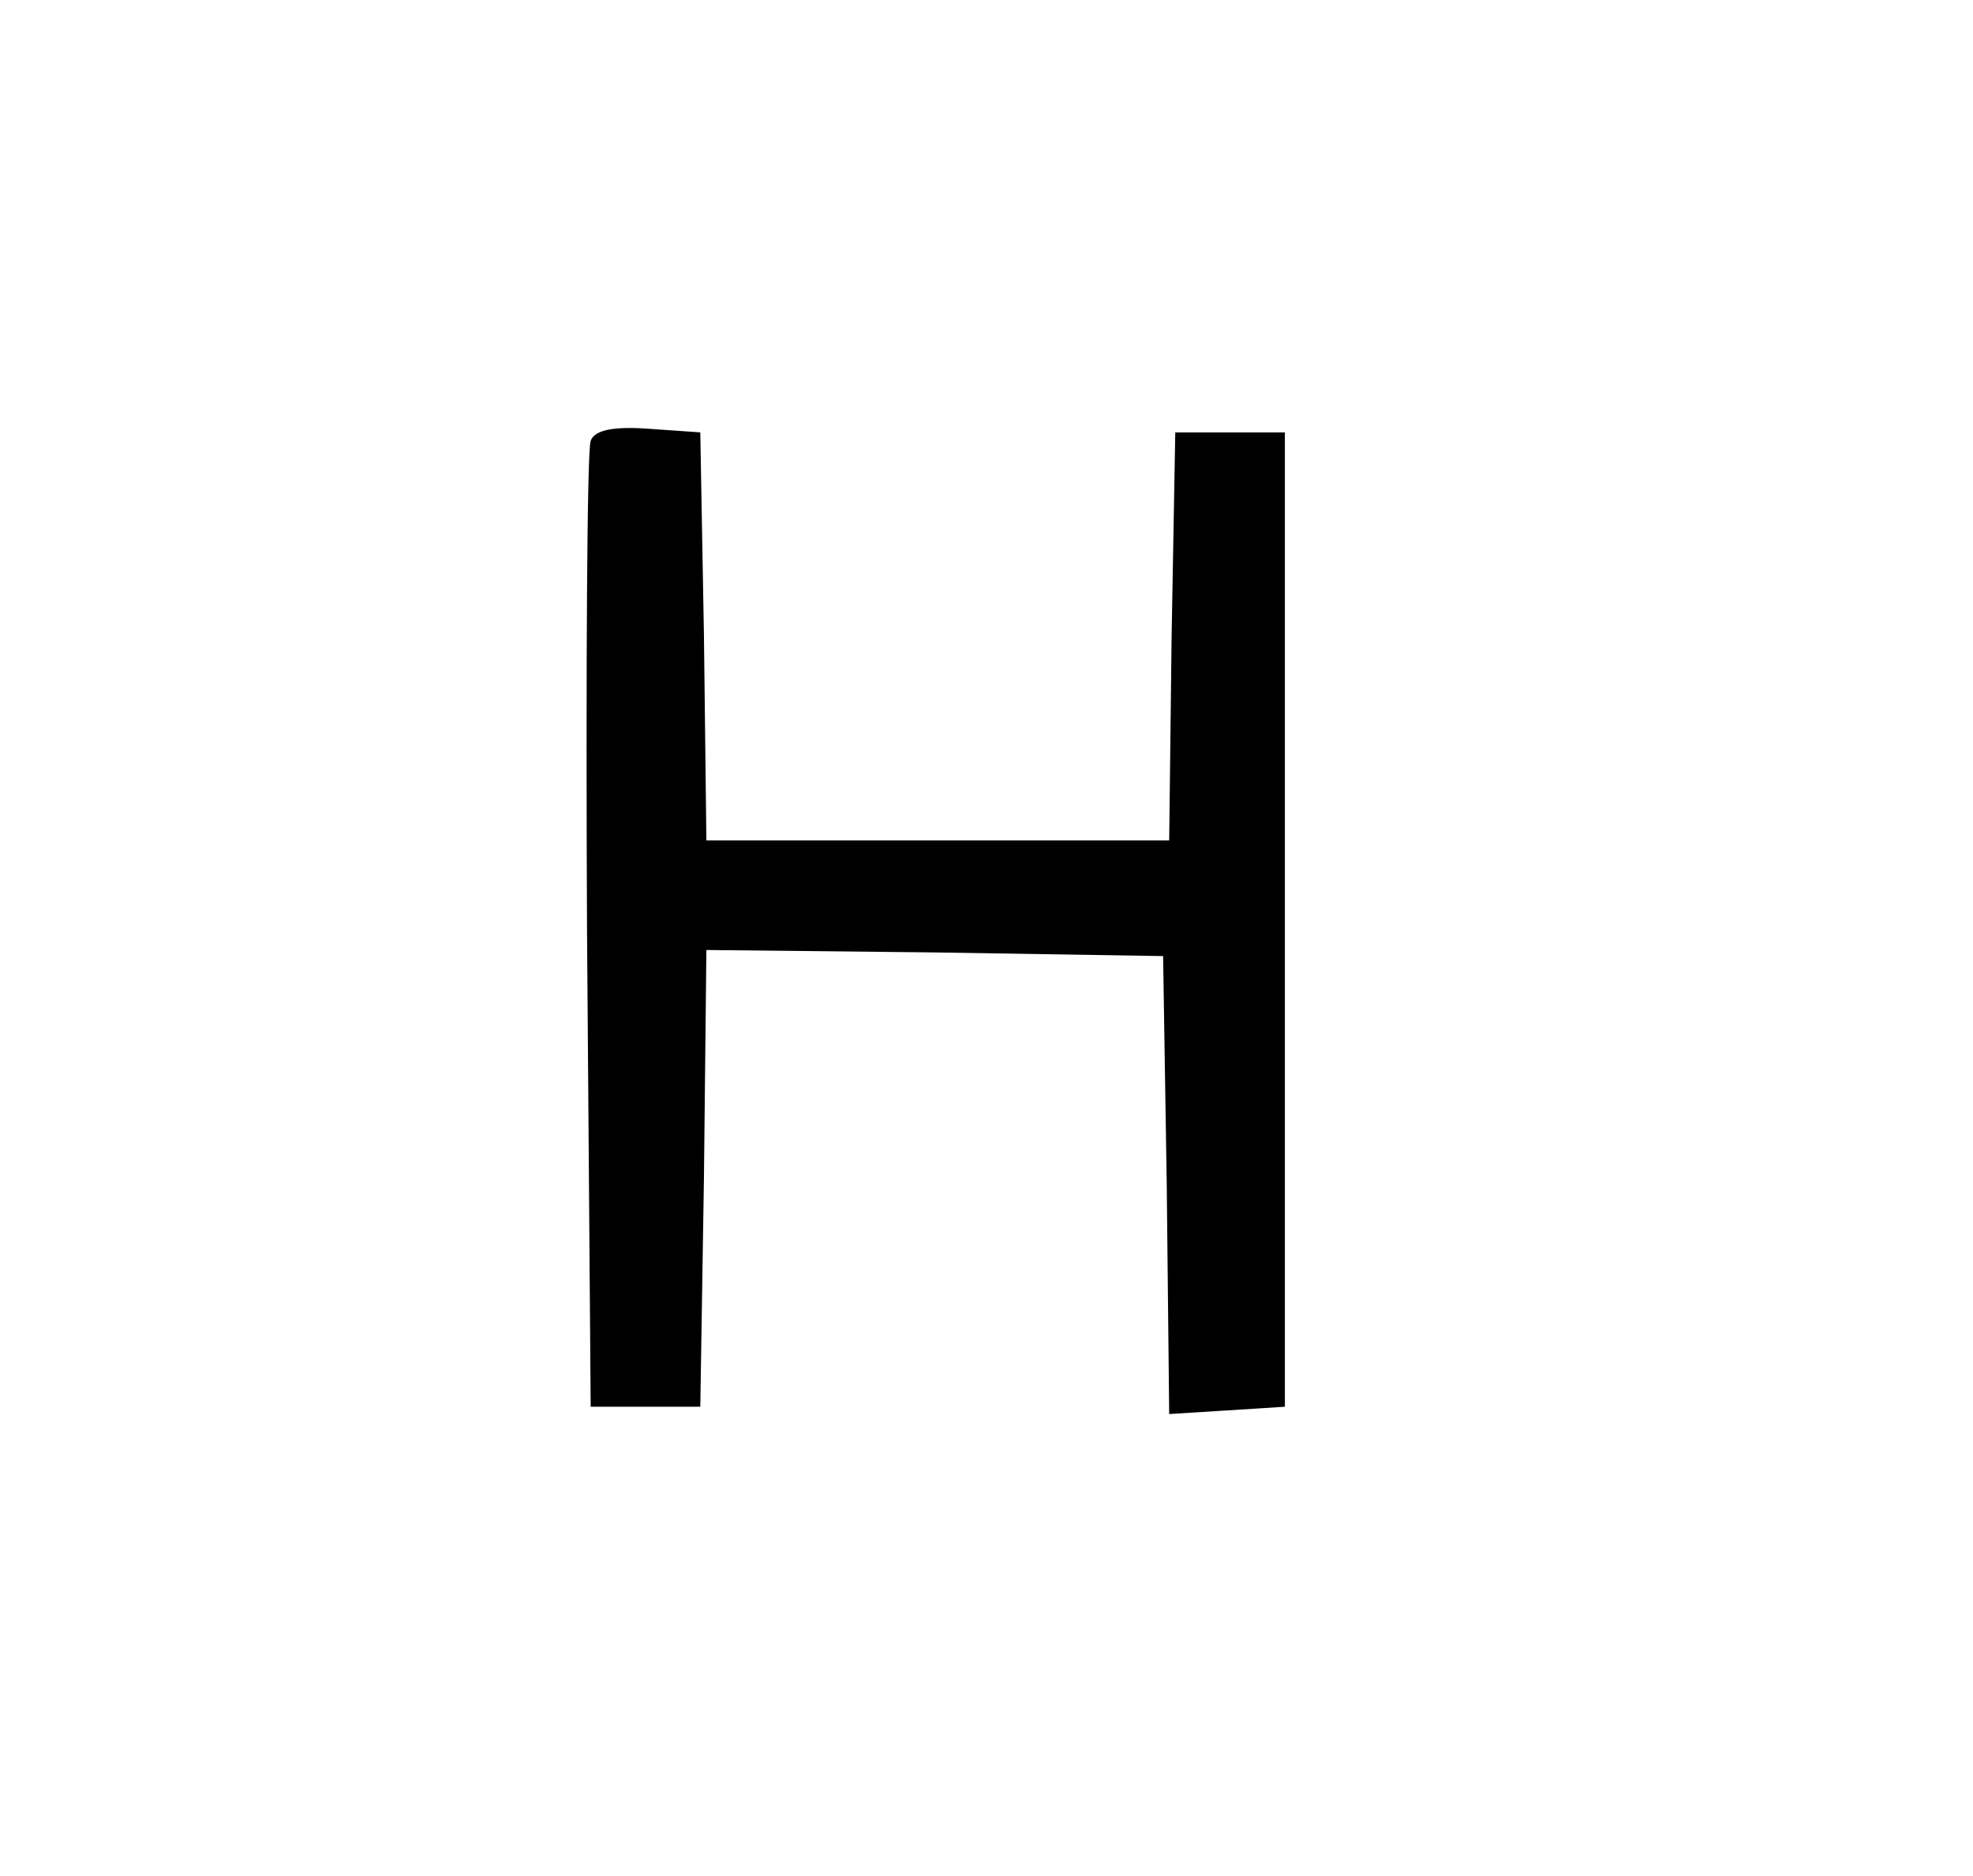
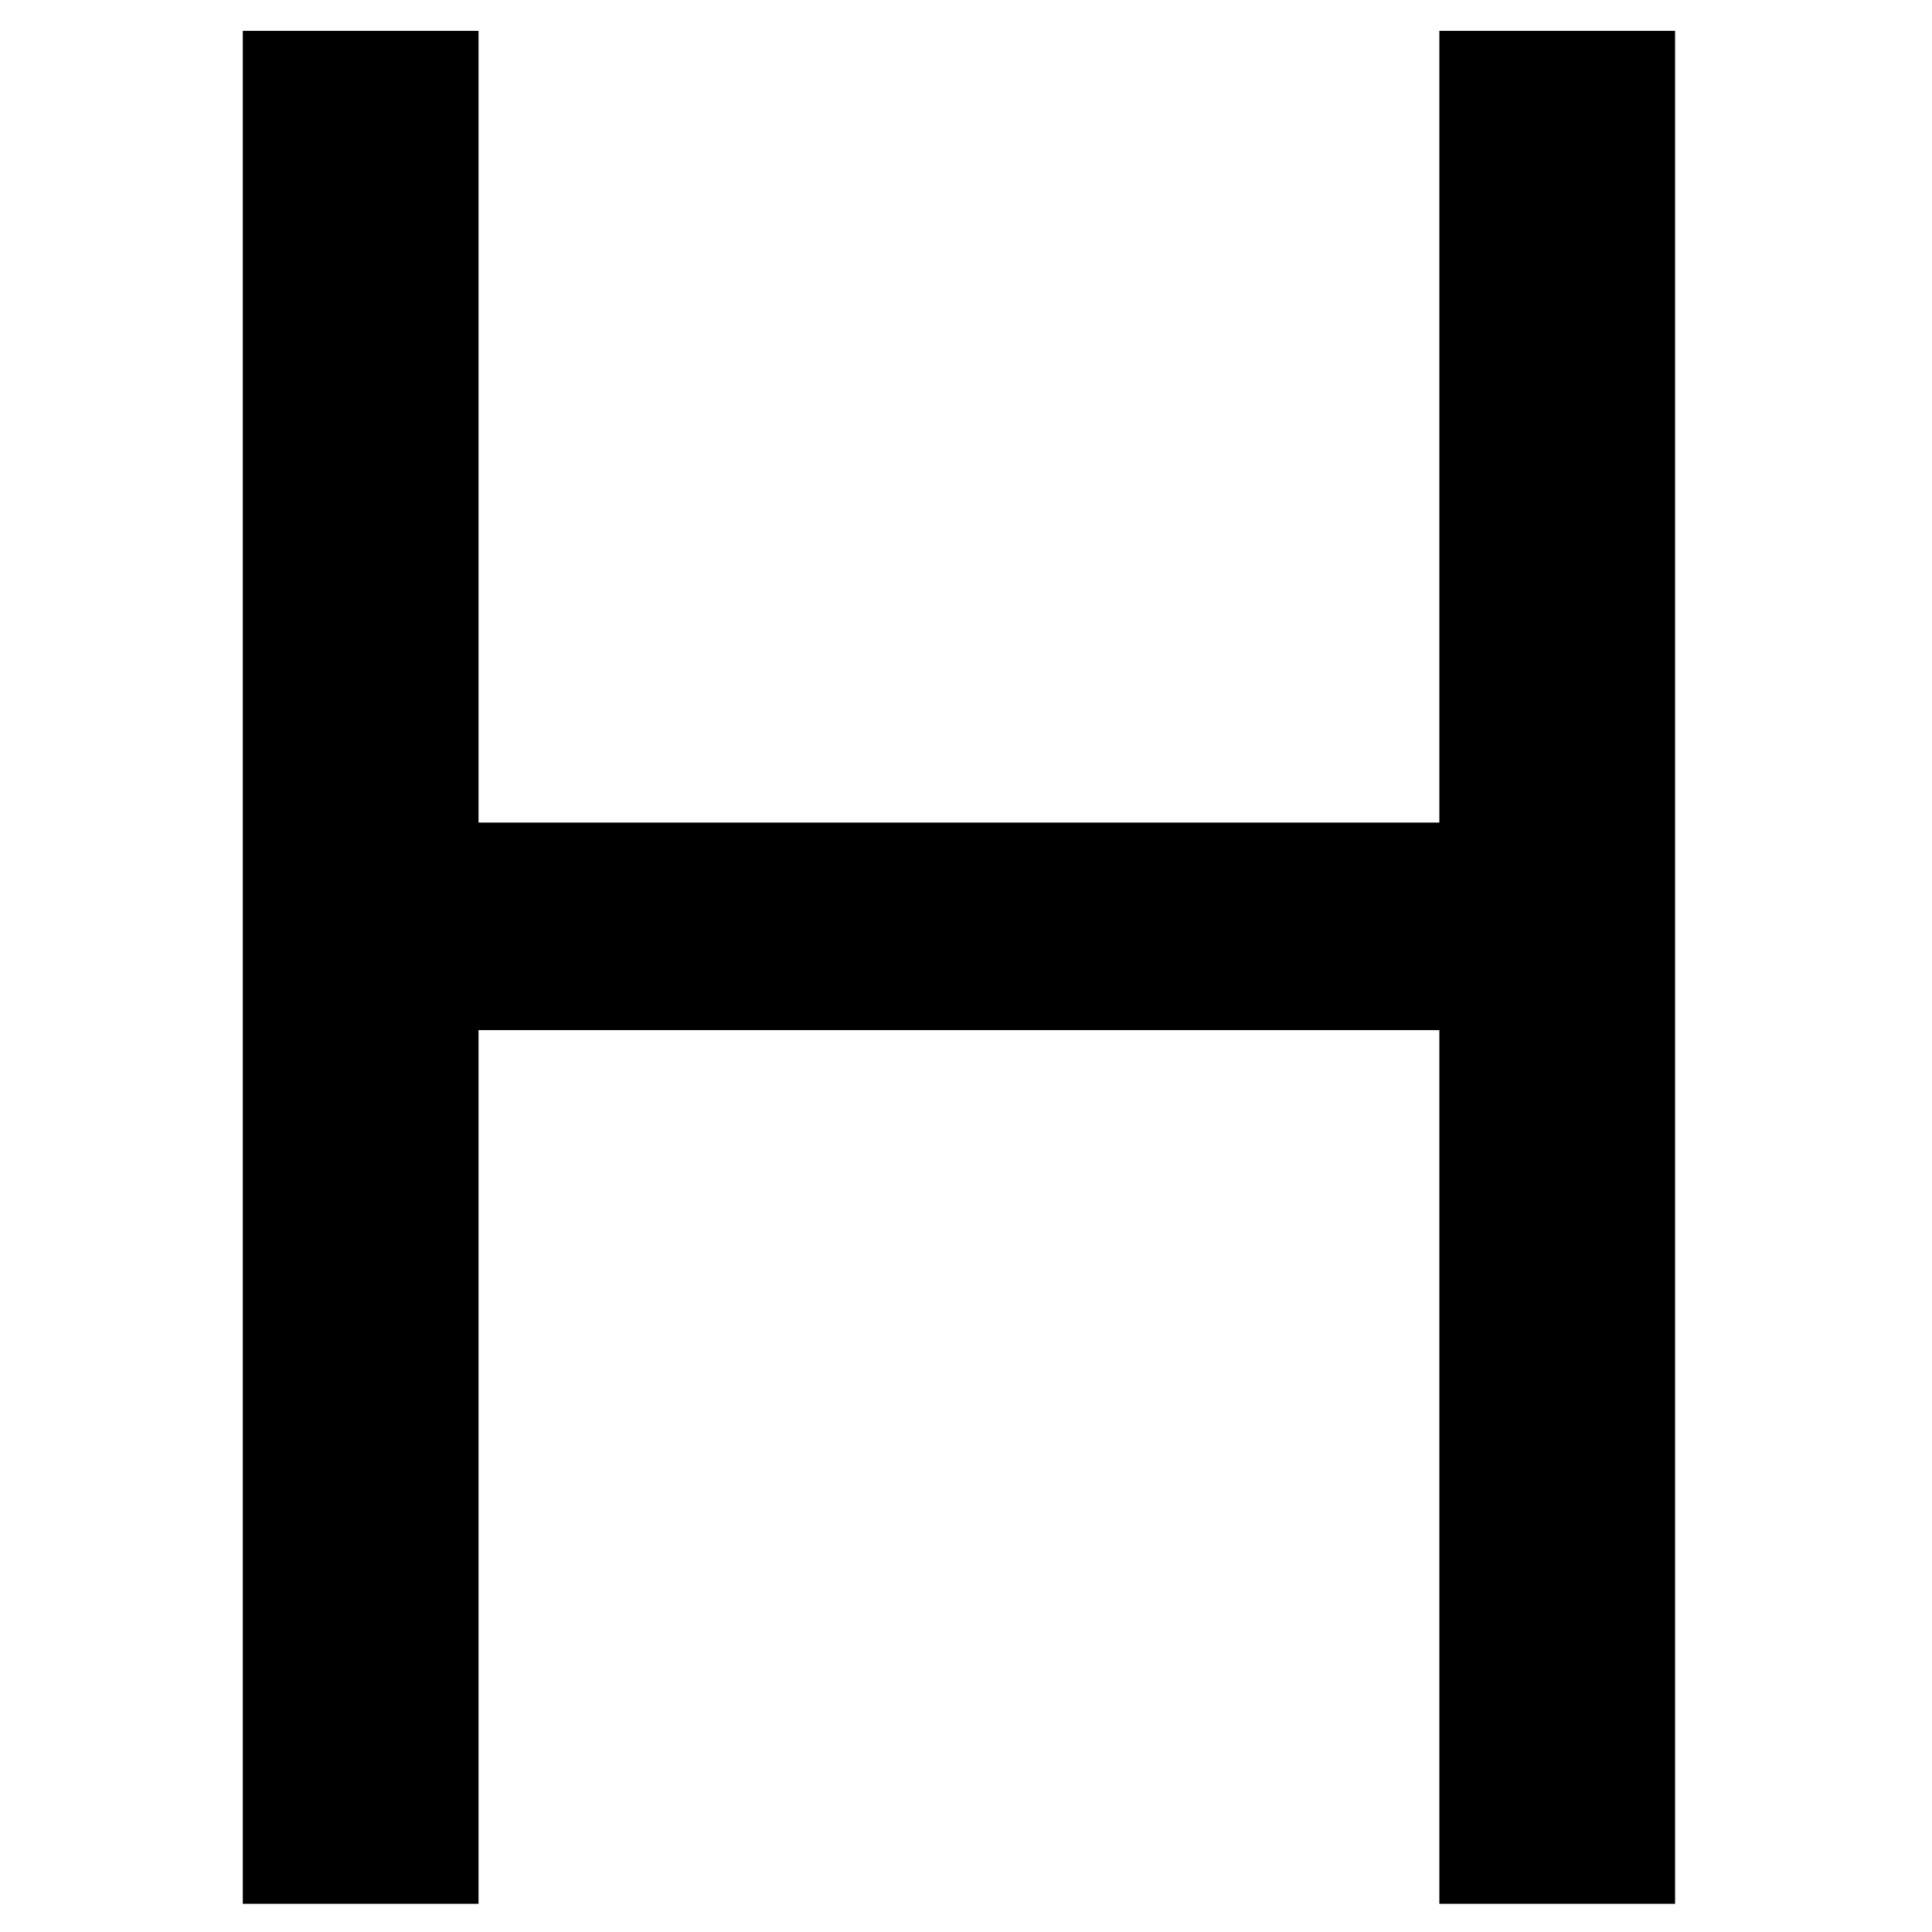
- <svg xmlns="http://www.w3.org/2000/svg" version="1.0" width="162pt" height="154pt" viewBox="0 0 162 154" preserveAspectRatio="xMidYMid meet">
-   <g transform="translate(0,154) scale(0.1,-0.1)" fill="#000000" stroke="none">
-     <path d="M485 1178 c-3 -7 -4 -189 -3 -403 l3 -390 45 0 45 0 3 188 2 187 188 -2 187 -3 3 -188 2 -188 48 3 47 3 0 400 0 400 -45 0 -45 0 -3 -167 -2 -168 -190 0 -190 0 -2 168 -3 167 -43 3 c-28 2 -44 -1 -47 -10z" />
+ <svg xmlns="http://www.w3.org/2000/svg" version="1.0" width="162pt" height="162pt" viewBox="0 0 162 162" preserveAspectRatio="xMidYMid meet" id="svg77">
+   <defs id="defs81" />
+   <g aria-label="H" style="font-style:normal;font-variant:normal;font-weight:normal;font-stretch:normal;font-size:220px;line-height:1.25;font-family:'Noto Sans Meetei Mayek';-inkscape-font-specification:'Noto Sans Meetei Mayek';letter-spacing:0px;word-spacing:0px;fill:#000000;fill-opacity:1;stroke:none;stroke-width:0.75" id="text172">
+     <path d="M 140.457,159.637 H 120.691 V 86.376 H 40.125 V 159.637 H 20.359 V 2.587 H 40.125 V 68.973 H 120.691 V 2.587 h 19.766 z" style="font-size:220px;stroke-width:0.75" id="path174" />
  </g>
</svg>
